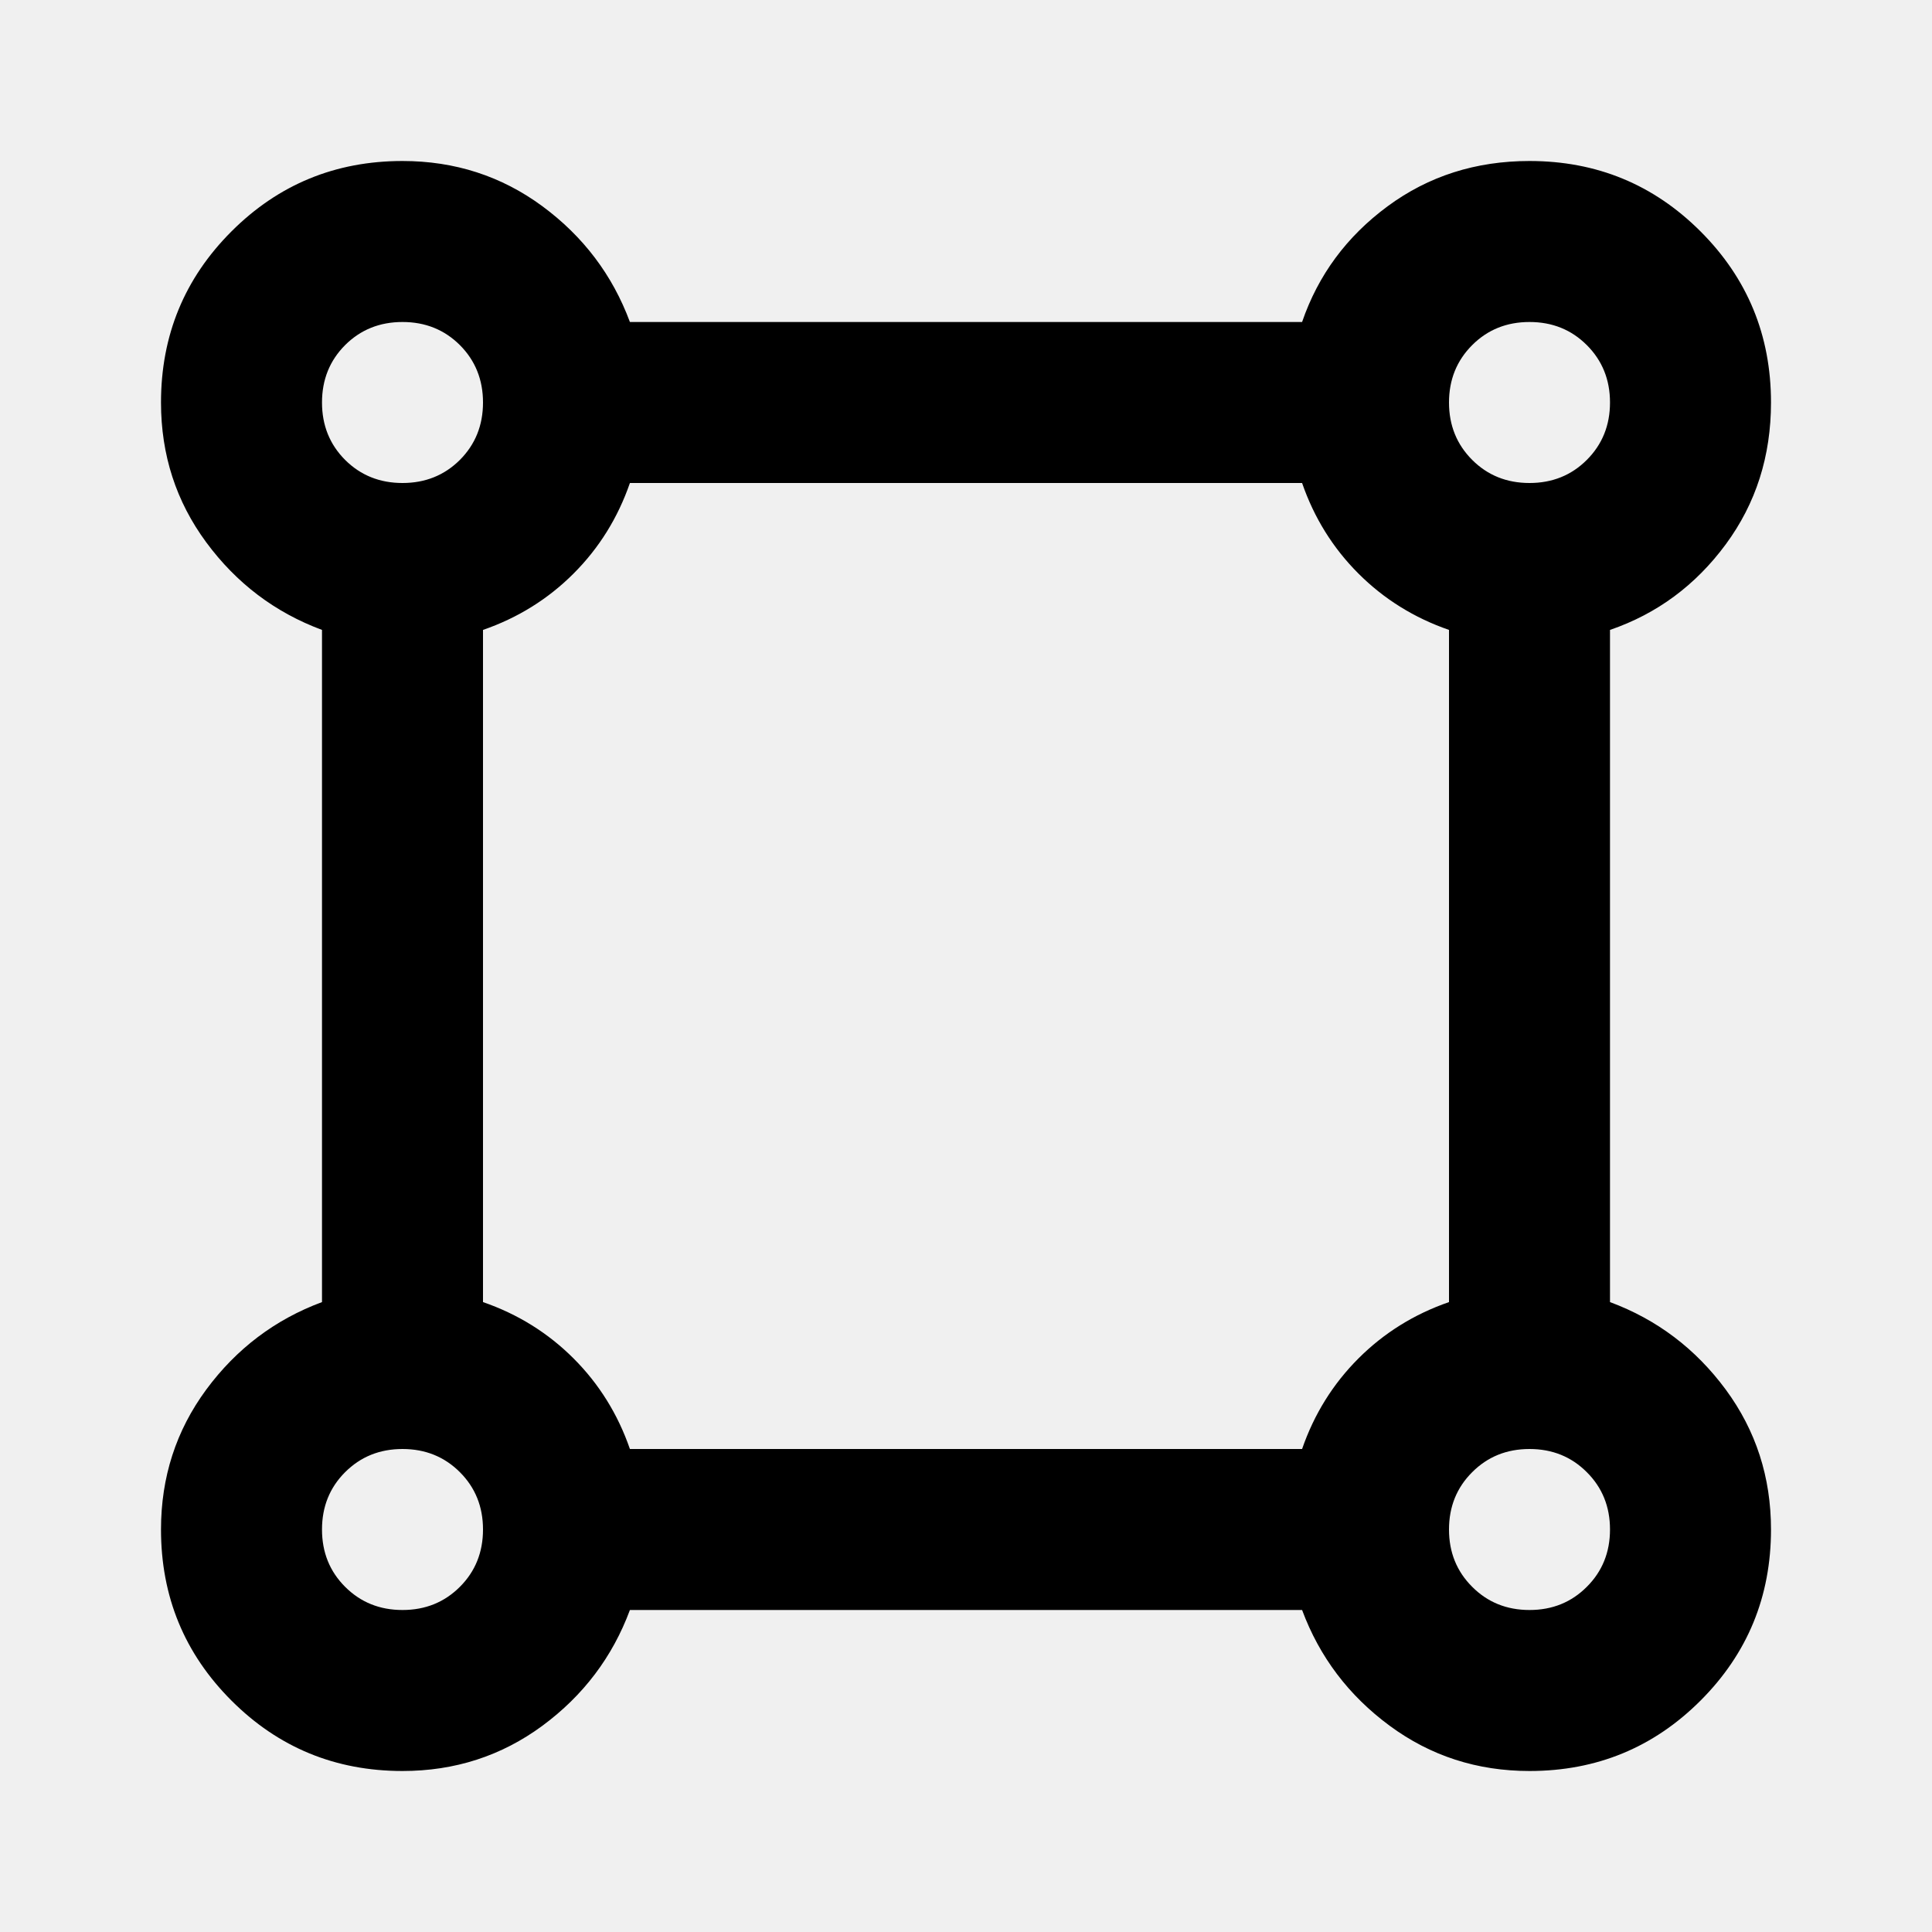
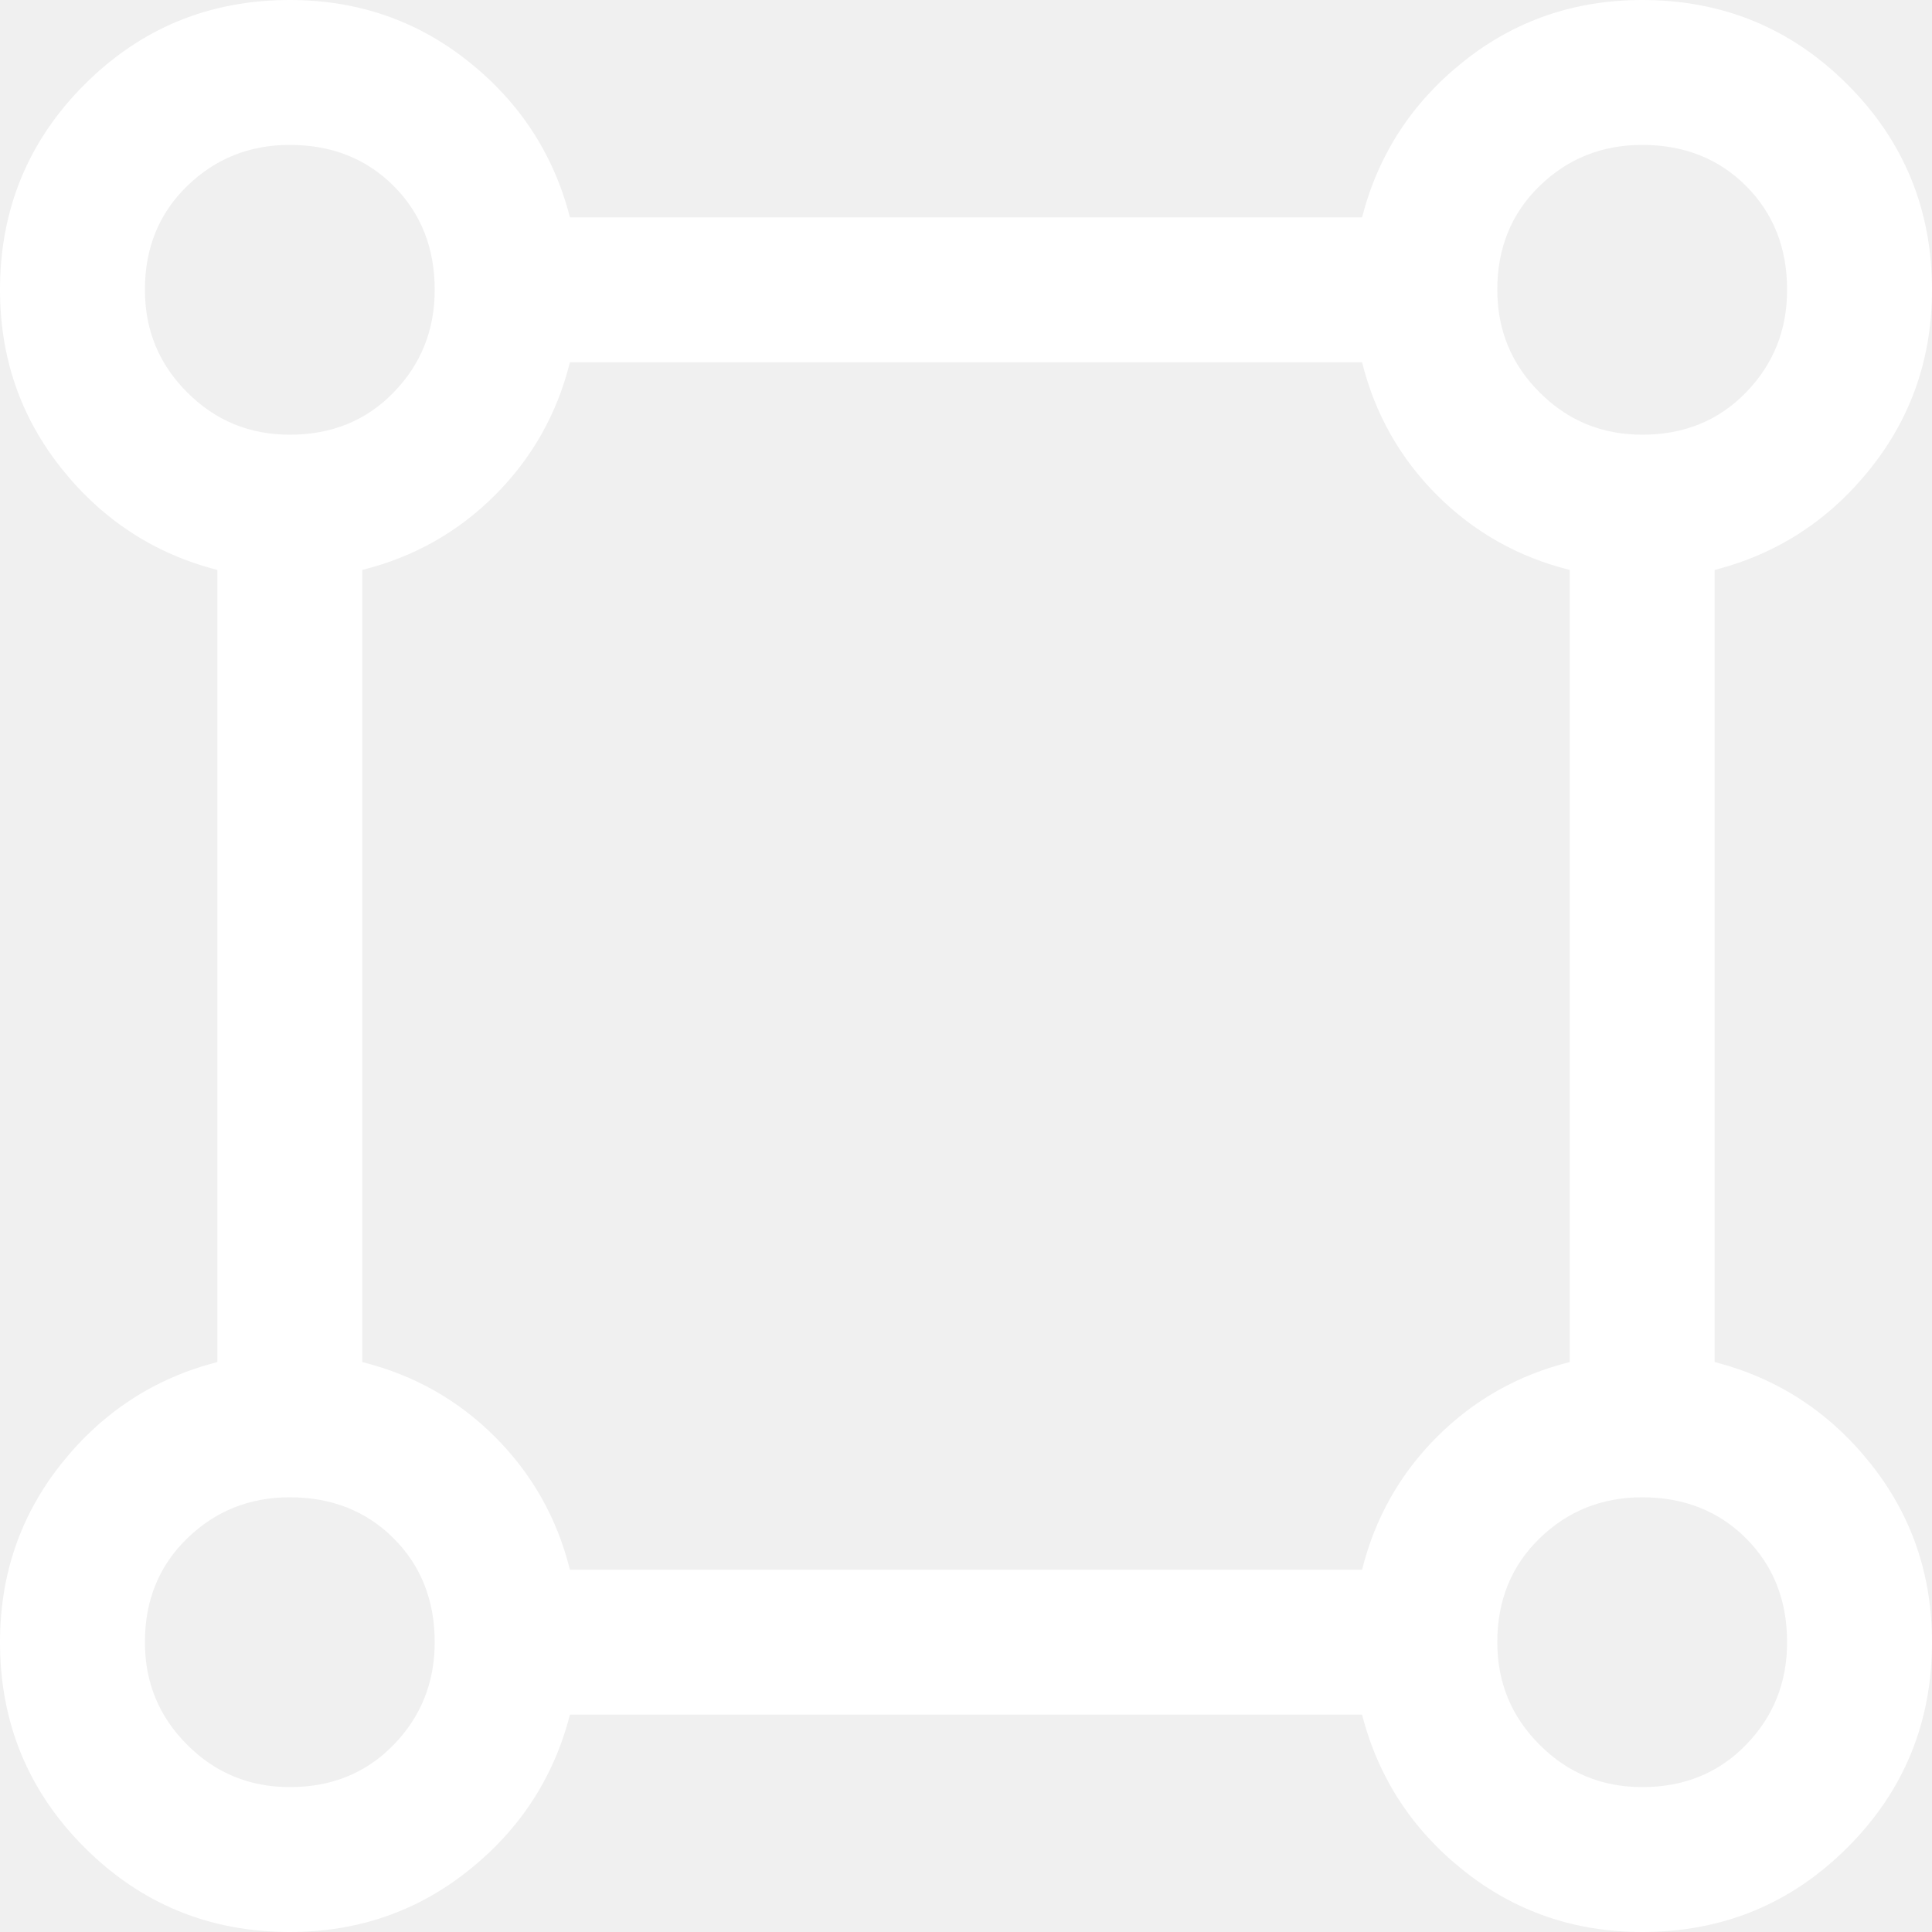
- <svg xmlns="http://www.w3.org/2000/svg" height="24" width="24">
-   <path d="M5 22q-1.25 0-2.125-.875T2 19q0-.975.562-1.738Q3.125 16.5 4 16.175v-8.35Q3.125 7.5 2.562 6.737 2 5.975 2 5q0-1.25.875-2.125T5 2q.975 0 1.738.562Q7.5 3.125 7.825 4h8.35q.3-.875 1.063-1.438Q18 2 19 2q1.25 0 2.125.875T22 5q0 1-.562 1.762-.563.763-1.438 1.063v8.35q.875.325 1.438 1.087Q22 18.025 22 19q0 1.25-.875 2.125T19 22q-.975 0-1.737-.562-.763-.563-1.088-1.438h-8.35q-.325.875-1.087 1.438Q5.975 22 5 22ZM5 6q.425 0 .713-.287Q6 5.425 6 5t-.287-.713Q5.425 4 5 4t-.713.287Q4 4.575 4 5t.287.713Q4.575 6 5 6Zm14 0q.425 0 .712-.287Q20 5.425 20 5t-.288-.713Q19.425 4 19 4t-.712.287Q18 4.575 18 5t.288.713Q18.575 6 19 6ZM7.825 18h8.35q.225-.65.7-1.125t1.125-.7v-8.35q-.65-.225-1.125-.7T16.175 6h-8.35q-.225.65-.7 1.125T6 7.825v8.35q.65.225 1.125.7t.7 1.125ZM19 20q.425 0 .712-.288Q20 19.425 20 19t-.288-.712Q19.425 18 19 18t-.712.288Q18 18.575 18 19t.288.712Q18.575 20 19 20ZM5 20q.425 0 .713-.288Q6 19.425 6 19t-.287-.712Q5.425 18 5 18t-.713.288Q4 18.575 4 19t.287.712Q4.575 20 5 20ZM5 5Zm14 0Zm0 14ZM5 19Z" />
+ <svg xmlns="http://www.w3.org/2000/svg" width="20px" height="20px" viewBox="0 0 20 20" version="1.1">
+   <g id="Desktop-UI" stroke="none" stroke-width="1" fill="none" fill-rule="evenodd">
+     <g id="Select-data-sources-on-app-launch" transform="translate(-558, -481)">
+       <g id="modal-window" transform="translate(526, 305)">
+         <g id="Import-annotations-row" transform="translate(32, 168)">
+           <g id="annotation-icon" transform="translate(0, 8)">
+             <path d="M3,20 C2.167,20 1.458,19.708 0.875,19.125 C0.292,18.542 0,17.833 0,17 C0,16.3 0.212,15.683 0.637,15.15 C1.062,14.617 1.6,14.267 2.25,14.1 L2.25,5.9 C1.6,5.733 1.062,5.383 0.637,4.85 C0.212,4.317 0,3.7 0,3 C0,2.167 0.292,1.458 0.875,0.875 C1.458,0.292 2.167,0 3,0 C3.7,0 4.317,0.212 4.85,0.637 C5.383,1.062 5.733,1.6 5.9,2.25 L14.1,2.25 C14.267,1.6 14.617,1.062 15.15,0.637 C15.683,0.212 16.3,0 17,0 C17.833,0 18.542,0.292 19.125,0.875 C19.708,1.458 20,2.167 20,3 C20,3.7 19.788,4.317 19.363,4.85 C18.938,5.383 18.4,5.733 17.75,5.9 L17.75,14.1 C18.4,14.267 18.938,14.617 19.363,15.15 C19.788,15.683 20,16.3 20,17 C20,17.833 19.708,18.542 19.125,19.125 C18.542,19.708 17.833,20 17,20 C16.3,20 15.683,19.788 15.15,19.363 C14.617,18.938 14.267,18.4 14.1,17.75 L5.9,17.75 C5.733,18.4 5.383,18.938 4.85,19.363 C4.317,19.788 3.7,20 3,20 Z M3,4.5 C3.433,4.5 3.792,4.354 4.075,4.062 C4.358,3.771 4.5,3.417 4.5,3 C4.5,2.567 4.358,2.208 4.075,1.925 C3.792,1.642 3.433,1.5 3,1.5 C2.583,1.5 2.229,1.642 1.938,1.925 C1.646,2.208 1.5,2.567 1.5,3 C1.5,3.417 1.646,3.771 1.938,4.062 C2.229,4.354 2.583,4.5 3,4.5 Z M17,4.5 C17.433,4.5 17.792,4.354 18.075,4.062 C18.358,3.771 18.5,3.417 18.5,3 C18.5,2.567 18.358,2.208 18.075,1.925 C17.792,1.642 17.433,1.5 17,1.5 C16.583,1.5 16.229,1.642 15.938,1.925 C15.646,2.208 15.5,2.567 15.5,3 C15.5,3.417 15.646,3.771 15.938,4.062 C16.229,4.354 16.583,4.5 17,4.5 Z M5.9,16.25 L14.1,16.25 C14.233,15.717 14.492,15.258 14.875,14.875 C15.258,14.492 15.717,14.233 16.25,14.1 L16.25,5.9 C15.717,5.767 15.258,5.508 14.875,5.125 C14.492,4.742 14.233,4.283 14.1,3.75 L5.9,3.75 C5.767,4.283 5.508,4.742 5.125,5.125 C4.742,5.508 4.283,5.767 3.75,5.9 L3.75,14.1 C4.283,14.233 4.742,14.492 5.125,14.875 C5.508,15.258 5.767,15.717 5.9,16.25 Z M17,18.5 C17.433,18.5 17.792,18.354 18.075,18.062 C18.358,17.771 18.5,17.417 18.5,17 C18.5,16.567 18.358,16.208 18.075,15.925 C17.792,15.642 17.433,15.5 17,15.5 C16.583,15.5 16.229,15.642 15.938,15.925 C15.646,16.208 15.5,16.567 15.5,17 C15.5,17.417 15.646,17.771 15.938,18.062 C16.229,18.354 16.583,18.5 17,18.5 Z M3,18.5 C3.433,18.5 3.792,18.354 4.075,18.062 C4.358,17.771 4.5,17.417 4.5,17 C4.5,16.567 4.358,16.208 4.075,15.925 C3.792,15.642 3.433,15.5 3,15.5 C2.583,15.5 2.229,15.642 1.938,15.925 C1.646,16.208 1.5,16.567 1.5,17 C1.5,17.417 1.646,17.771 1.938,18.062 C2.229,18.354 2.583,18.5 3,18.5 Z" id="Shape" fill="#FFFFFF" fill-rule="nonzero" />
+             <rect id="Rectangle" x="0" y="0" width="20" height="20" />
+           </g>
+         </g>
+       </g>
+     </g>
+   </g>
</svg>
